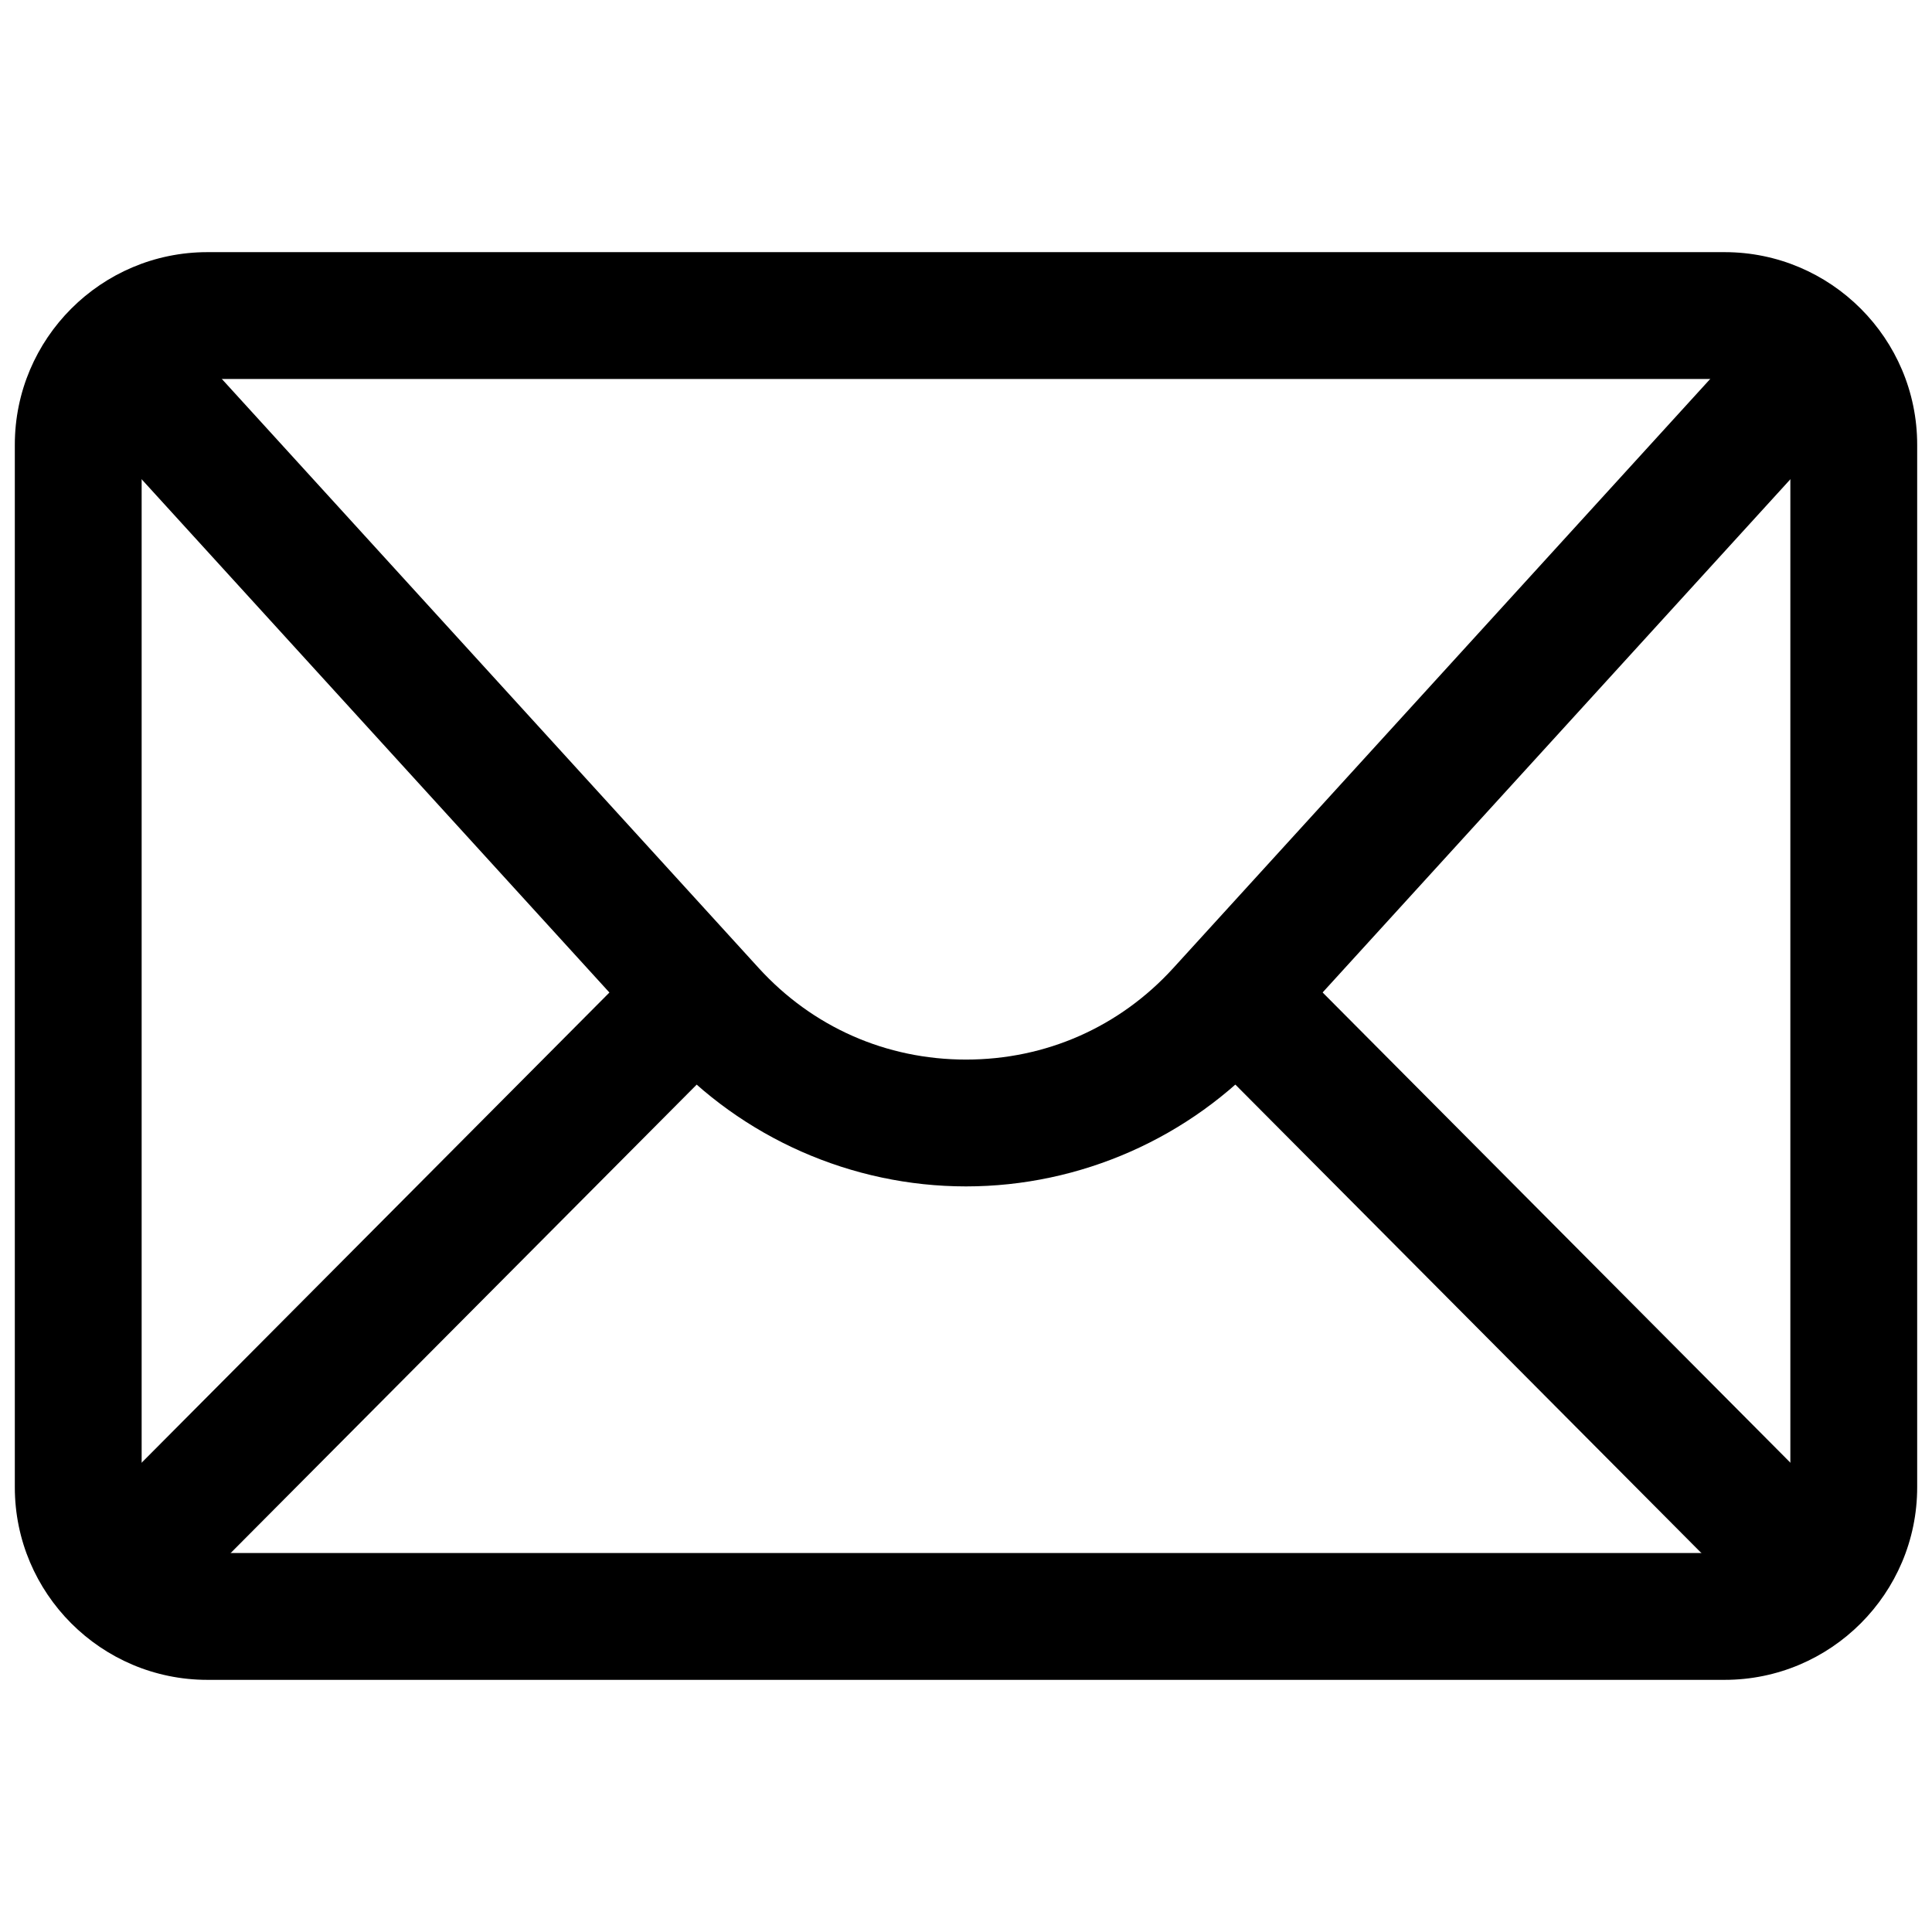
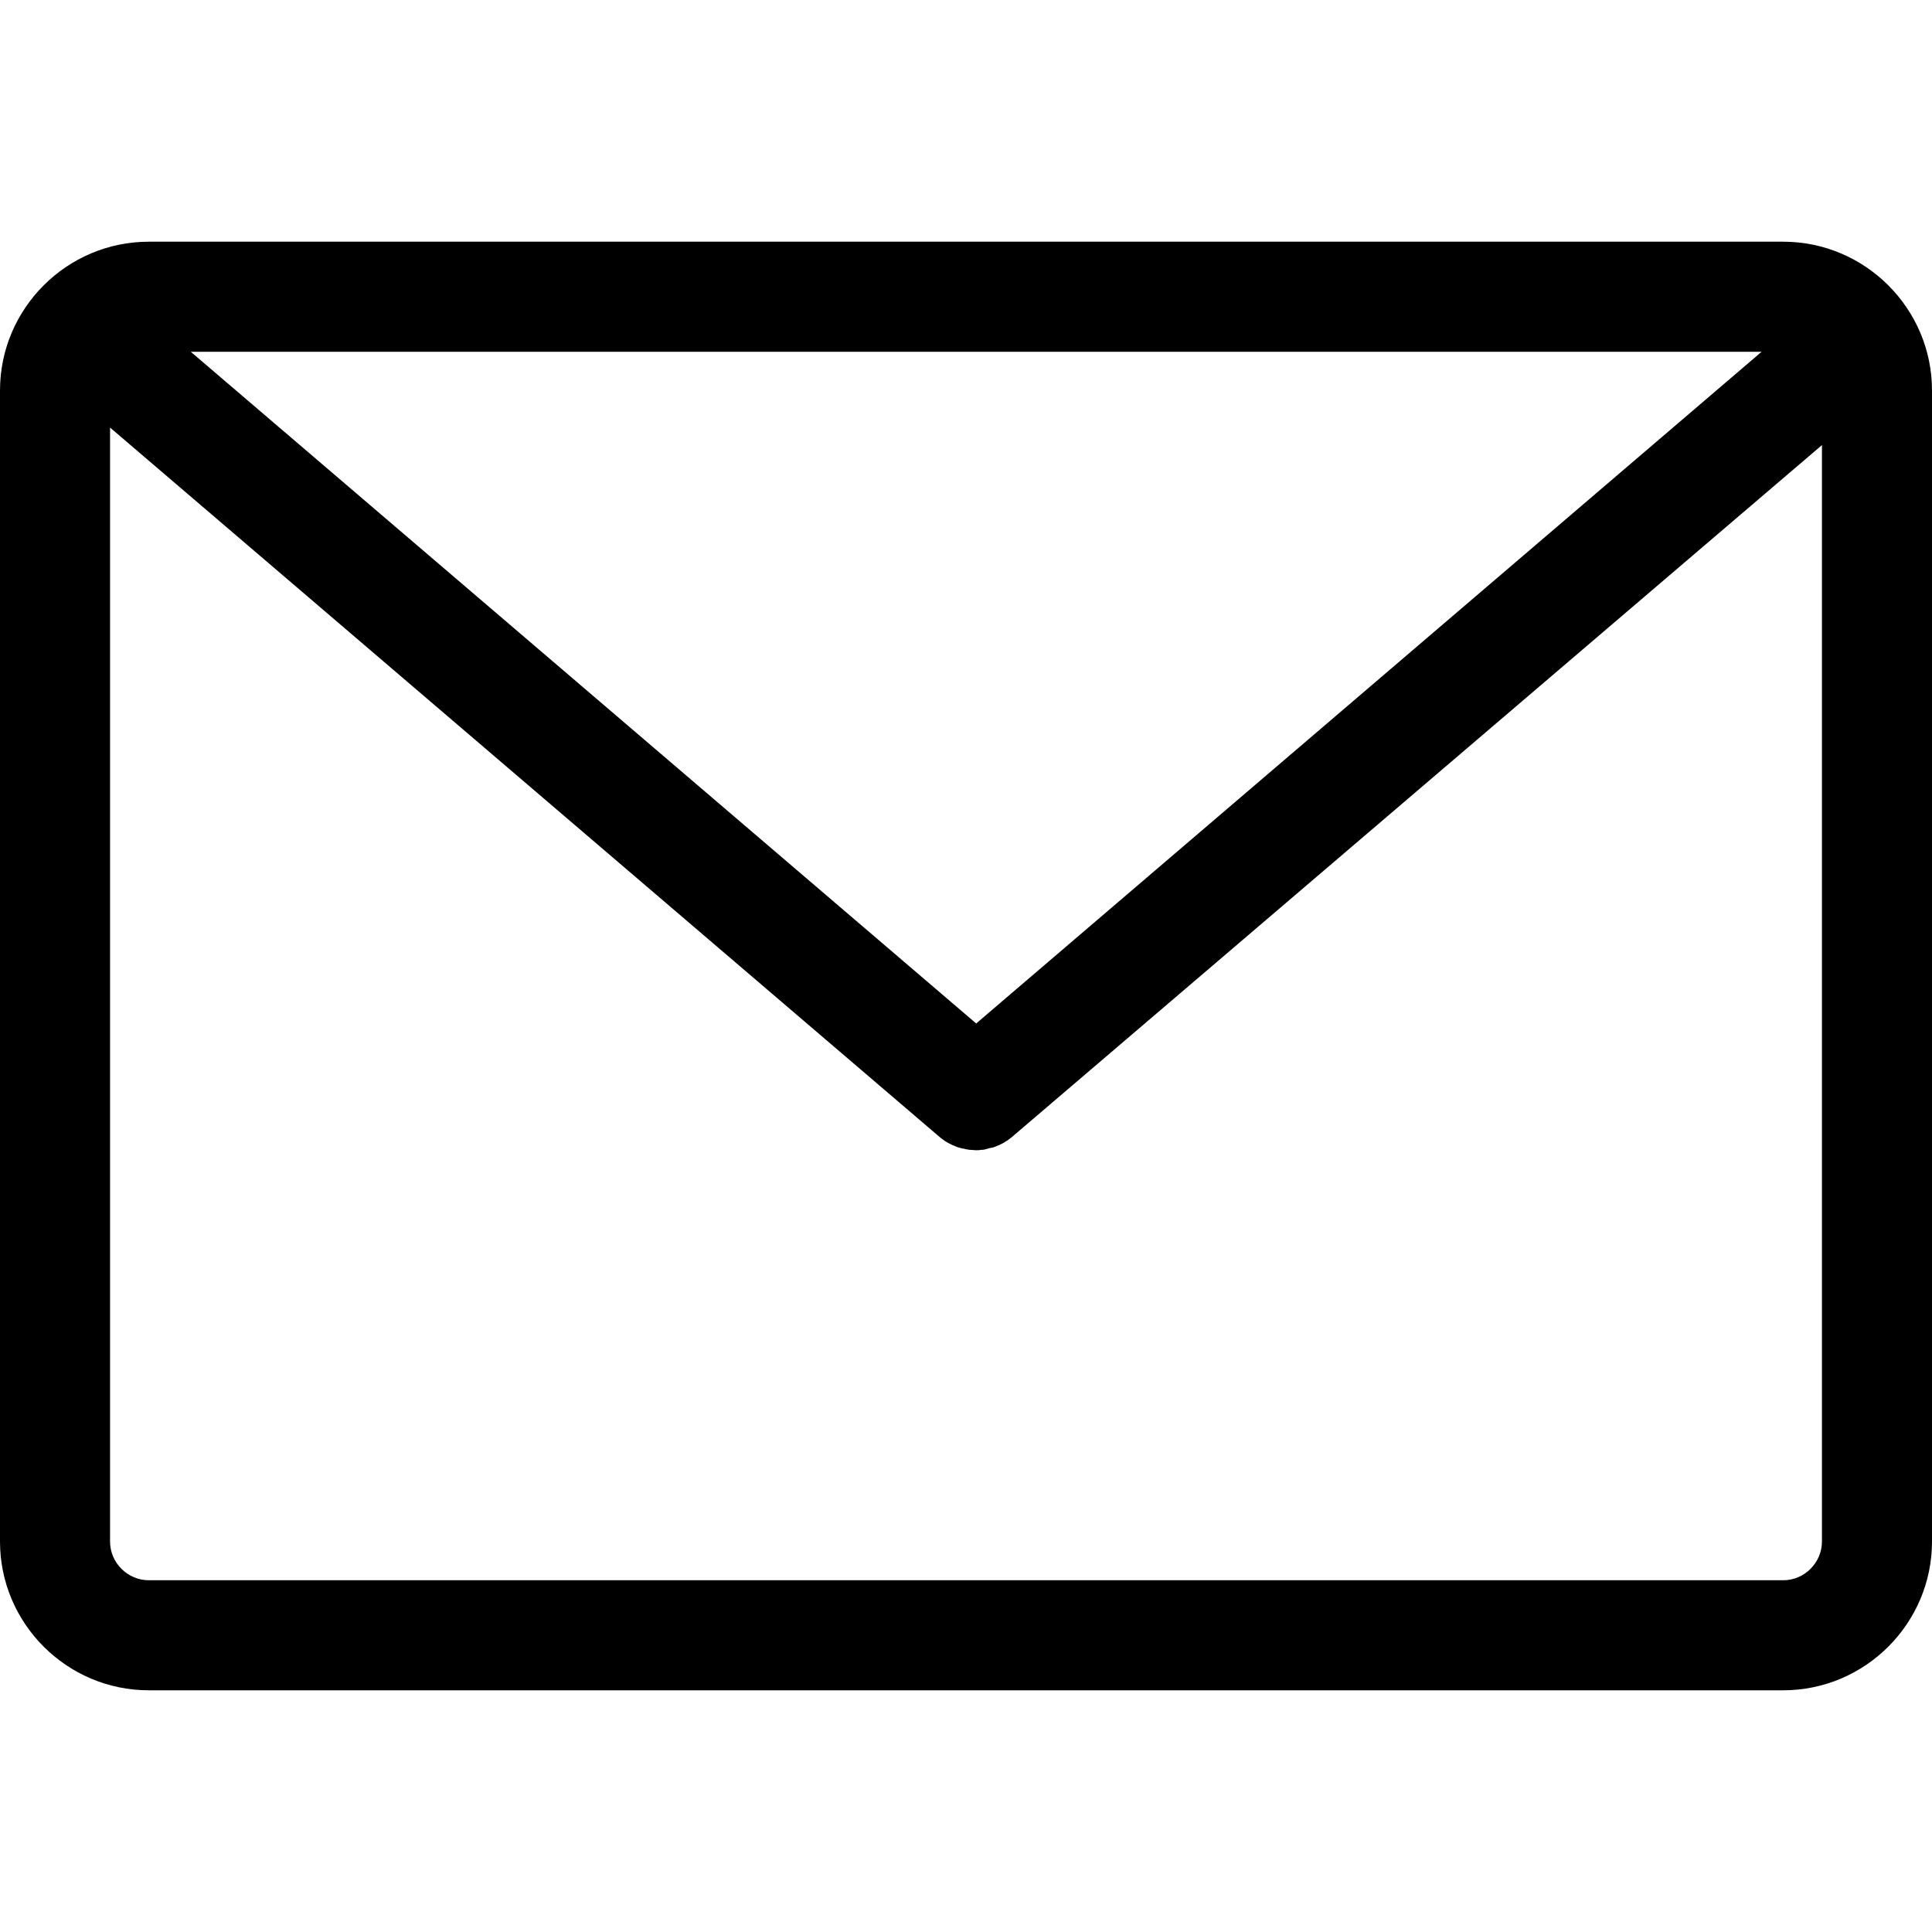
- <svg xmlns="http://www.w3.org/2000/svg" version="1.1" width="256" height="256" viewBox="0 0 256 256" xml:space="preserve">
-   <defs>
- </defs>
-   <g transform="translate(128 128) scale(0.72 0.72)" style="">
-     <g style="stroke: none; stroke-width: 0; stroke-dasharray: none; stroke-linecap: butt; stroke-linejoin: miter; stroke-miterlimit: 10; fill: none; fill-rule: nonzero; opacity: 1;" transform="translate(-175.05 -175.05) scale(3.89 3.89)">
-       <path d="M 80.89 78.772 H 9.11 c -5.023 0 -9.11 -4.087 -9.11 -9.11 V 20.338 c 0 -5.023 4.087 -9.11 9.11 -9.11 h 71.78 c 5.023 0 9.11 4.087 9.11 9.11 v 49.324 C 90 74.686 85.913 78.772 80.89 78.772 z M 9.11 17.228 c -1.715 0 -3.11 1.396 -3.11 3.11 v 49.324 c 0 1.715 1.395 3.11 3.11 3.11 h 71.78 c 1.715 0 3.11 -1.396 3.11 -3.11 V 20.338 c 0 -1.715 -1.396 -3.11 -3.11 -3.11 H 9.11 z" style="stroke: none; stroke-width: 1; stroke-dasharray: none; stroke-linecap: butt; stroke-linejoin: miter; stroke-miterlimit: 10; fill: rgb(0,0,0); fill-rule: nonzero; opacity: 1;" transform=" matrix(1 0 0 1 0 0) " stroke-linecap="round" />
-       <path d="M 45 55.427 c -5.408 0 -10.599 -2.292 -14.242 -6.288 L 2.493 18.125 l 4.435 -4.042 l 28.265 31.013 c 2.545 2.792 6.028 4.331 9.807 4.331 c 3.779 0 7.262 -1.538 9.808 -4.331 l 28.266 -31.013 l 4.434 4.042 L 59.241 49.138 C 55.599 53.135 50.408 55.427 45 55.427 z" style="stroke: none; stroke-width: 1; stroke-dasharray: none; stroke-linecap: butt; stroke-linejoin: miter; stroke-miterlimit: 10; fill: rgb(0,0,0); fill-rule: nonzero; opacity: 1;" transform=" matrix(1 0 0 1 0 0) " stroke-linecap="round" />
-       <rect x="-0.96" y="57.16" rx="0" ry="0" width="38.98" height="6" style="stroke: none; stroke-width: 1; stroke-dasharray: none; stroke-linecap: butt; stroke-linejoin: miter; stroke-miterlimit: 10; fill: rgb(0,0,0); fill-rule: nonzero; opacity: 1;" transform=" matrix(0.7053 -0.7089 0.7089 0.7053 -37.1881 30.8639) " />
-       <rect x="68.47" y="40.67" rx="0" ry="0" width="6" height="38.98" style="stroke: none; stroke-width: 1; stroke-dasharray: none; stroke-linecap: butt; stroke-linejoin: miter; stroke-miterlimit: 10; fill: rgb(0,0,0); fill-rule: nonzero; opacity: 1;" transform=" matrix(0.709 -0.7053 0.7053 0.709 -21.628 67.9146) " />
-     </g>
+ <svg xmlns="http://www.w3.org/2000/svg" version="1.1" id="Capa_1" x="0px" y="0px" viewBox="0 0 474 474" style="enable-background:new 0 0 474 474;" xml:space="preserve">
+   <g>
+     <path d="M437.5,59.3h-401C16.4,59.3,0,75.7,0,95.8v282.4c0,20.1,16.4,36.5,36.5,36.5h401c20.1,0,36.5-16.4,36.5-36.5V95.8   C474,75.7,457.6,59.3,437.5,59.3z M432.2,86.3L239.5,251.1L46.8,86.3H432.2z M447,378.2c0,5.2-4.3,9.5-9.5,9.5h-401   c-5.2,0-9.5-4.3-9.5-9.5V104.9l203.7,174.2c0.1,0.1,0.3,0.2,0.4,0.3c0.1,0.1,0.3,0.2,0.4,0.3c0.3,0.2,0.5,0.4,0.8,0.5   c0.1,0.1,0.2,0.1,0.3,0.2c0.4,0.2,0.8,0.4,1.2,0.6c0.1,0,0.2,0.1,0.3,0.1c0.3,0.1,0.6,0.3,1,0.4c0.1,0,0.3,0.1,0.4,0.1   c0.3,0.1,0.6,0.2,0.9,0.2c0.1,0,0.3,0.1,0.4,0.1c0.3,0.1,0.7,0.1,1,0.2c0.1,0,0.2,0,0.3,0c0.4,0,0.9,0.1,1.3,0.1l0,0l0,0   c0.4,0,0.9,0,1.3-0.1c0.1,0,0.2,0,0.3,0c0.3,0,0.7-0.1,1-0.2c0.1,0,0.3-0.1,0.4-0.1c0.3-0.1,0.6-0.2,0.9-0.2c0.1,0,0.3-0.1,0.4-0.1   c0.3-0.1,0.6-0.2,1-0.4c0.1,0,0.2-0.1,0.3-0.1c0.4-0.2,0.8-0.4,1.2-0.6c0.1-0.1,0.2-0.1,0.3-0.2c0.3-0.2,0.5-0.3,0.8-0.5   c0.1-0.1,0.3-0.2,0.4-0.3c0.1-0.1,0.3-0.2,0.4-0.3L447,109.2V378.2z" />
  </g>
+   <g>
+ </g>
+   <g>
+ </g>
+   <g>
+ </g>
+   <g>
+ </g>
+   <g>
+ </g>
+   <g>
+ </g>
+   <g>
+ </g>
+   <g>
+ </g>
+   <g>
+ </g>
+   <g>
+ </g>
+   <g>
+ </g>
+   <g>
+ </g>
+   <g>
+ </g>
+   <g>
+ </g>
+   <g>
+ </g>
</svg>
